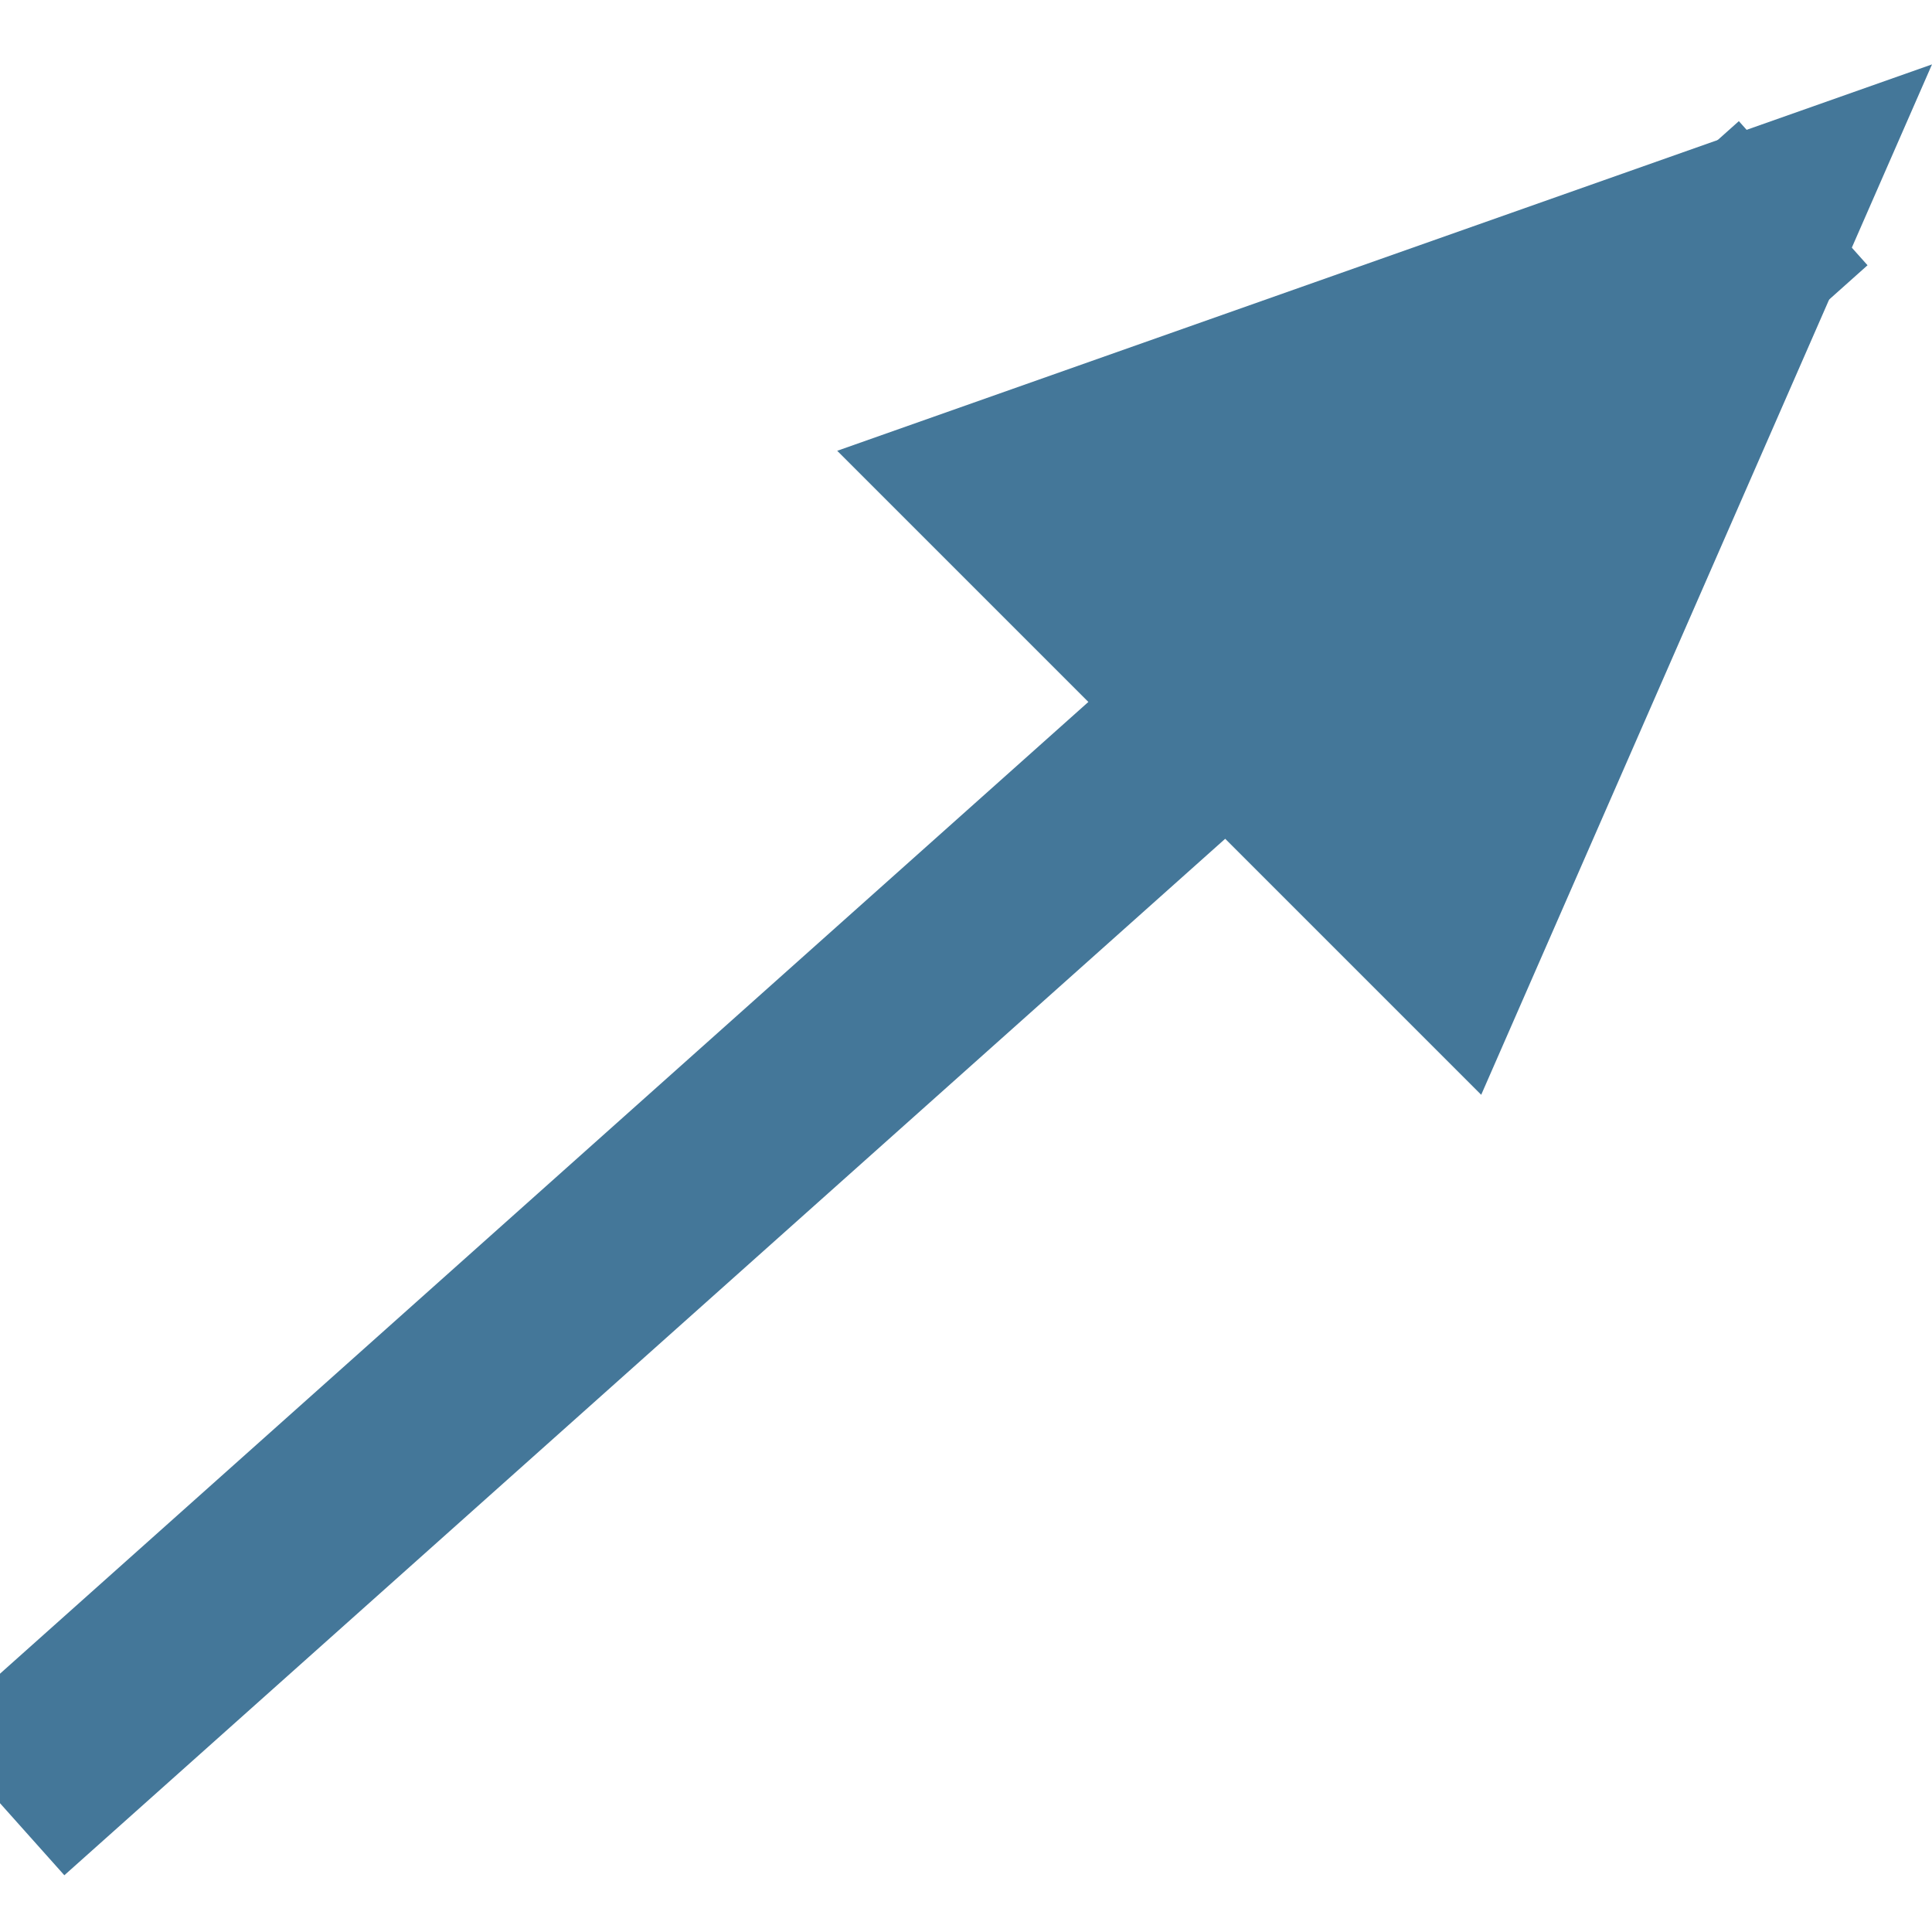
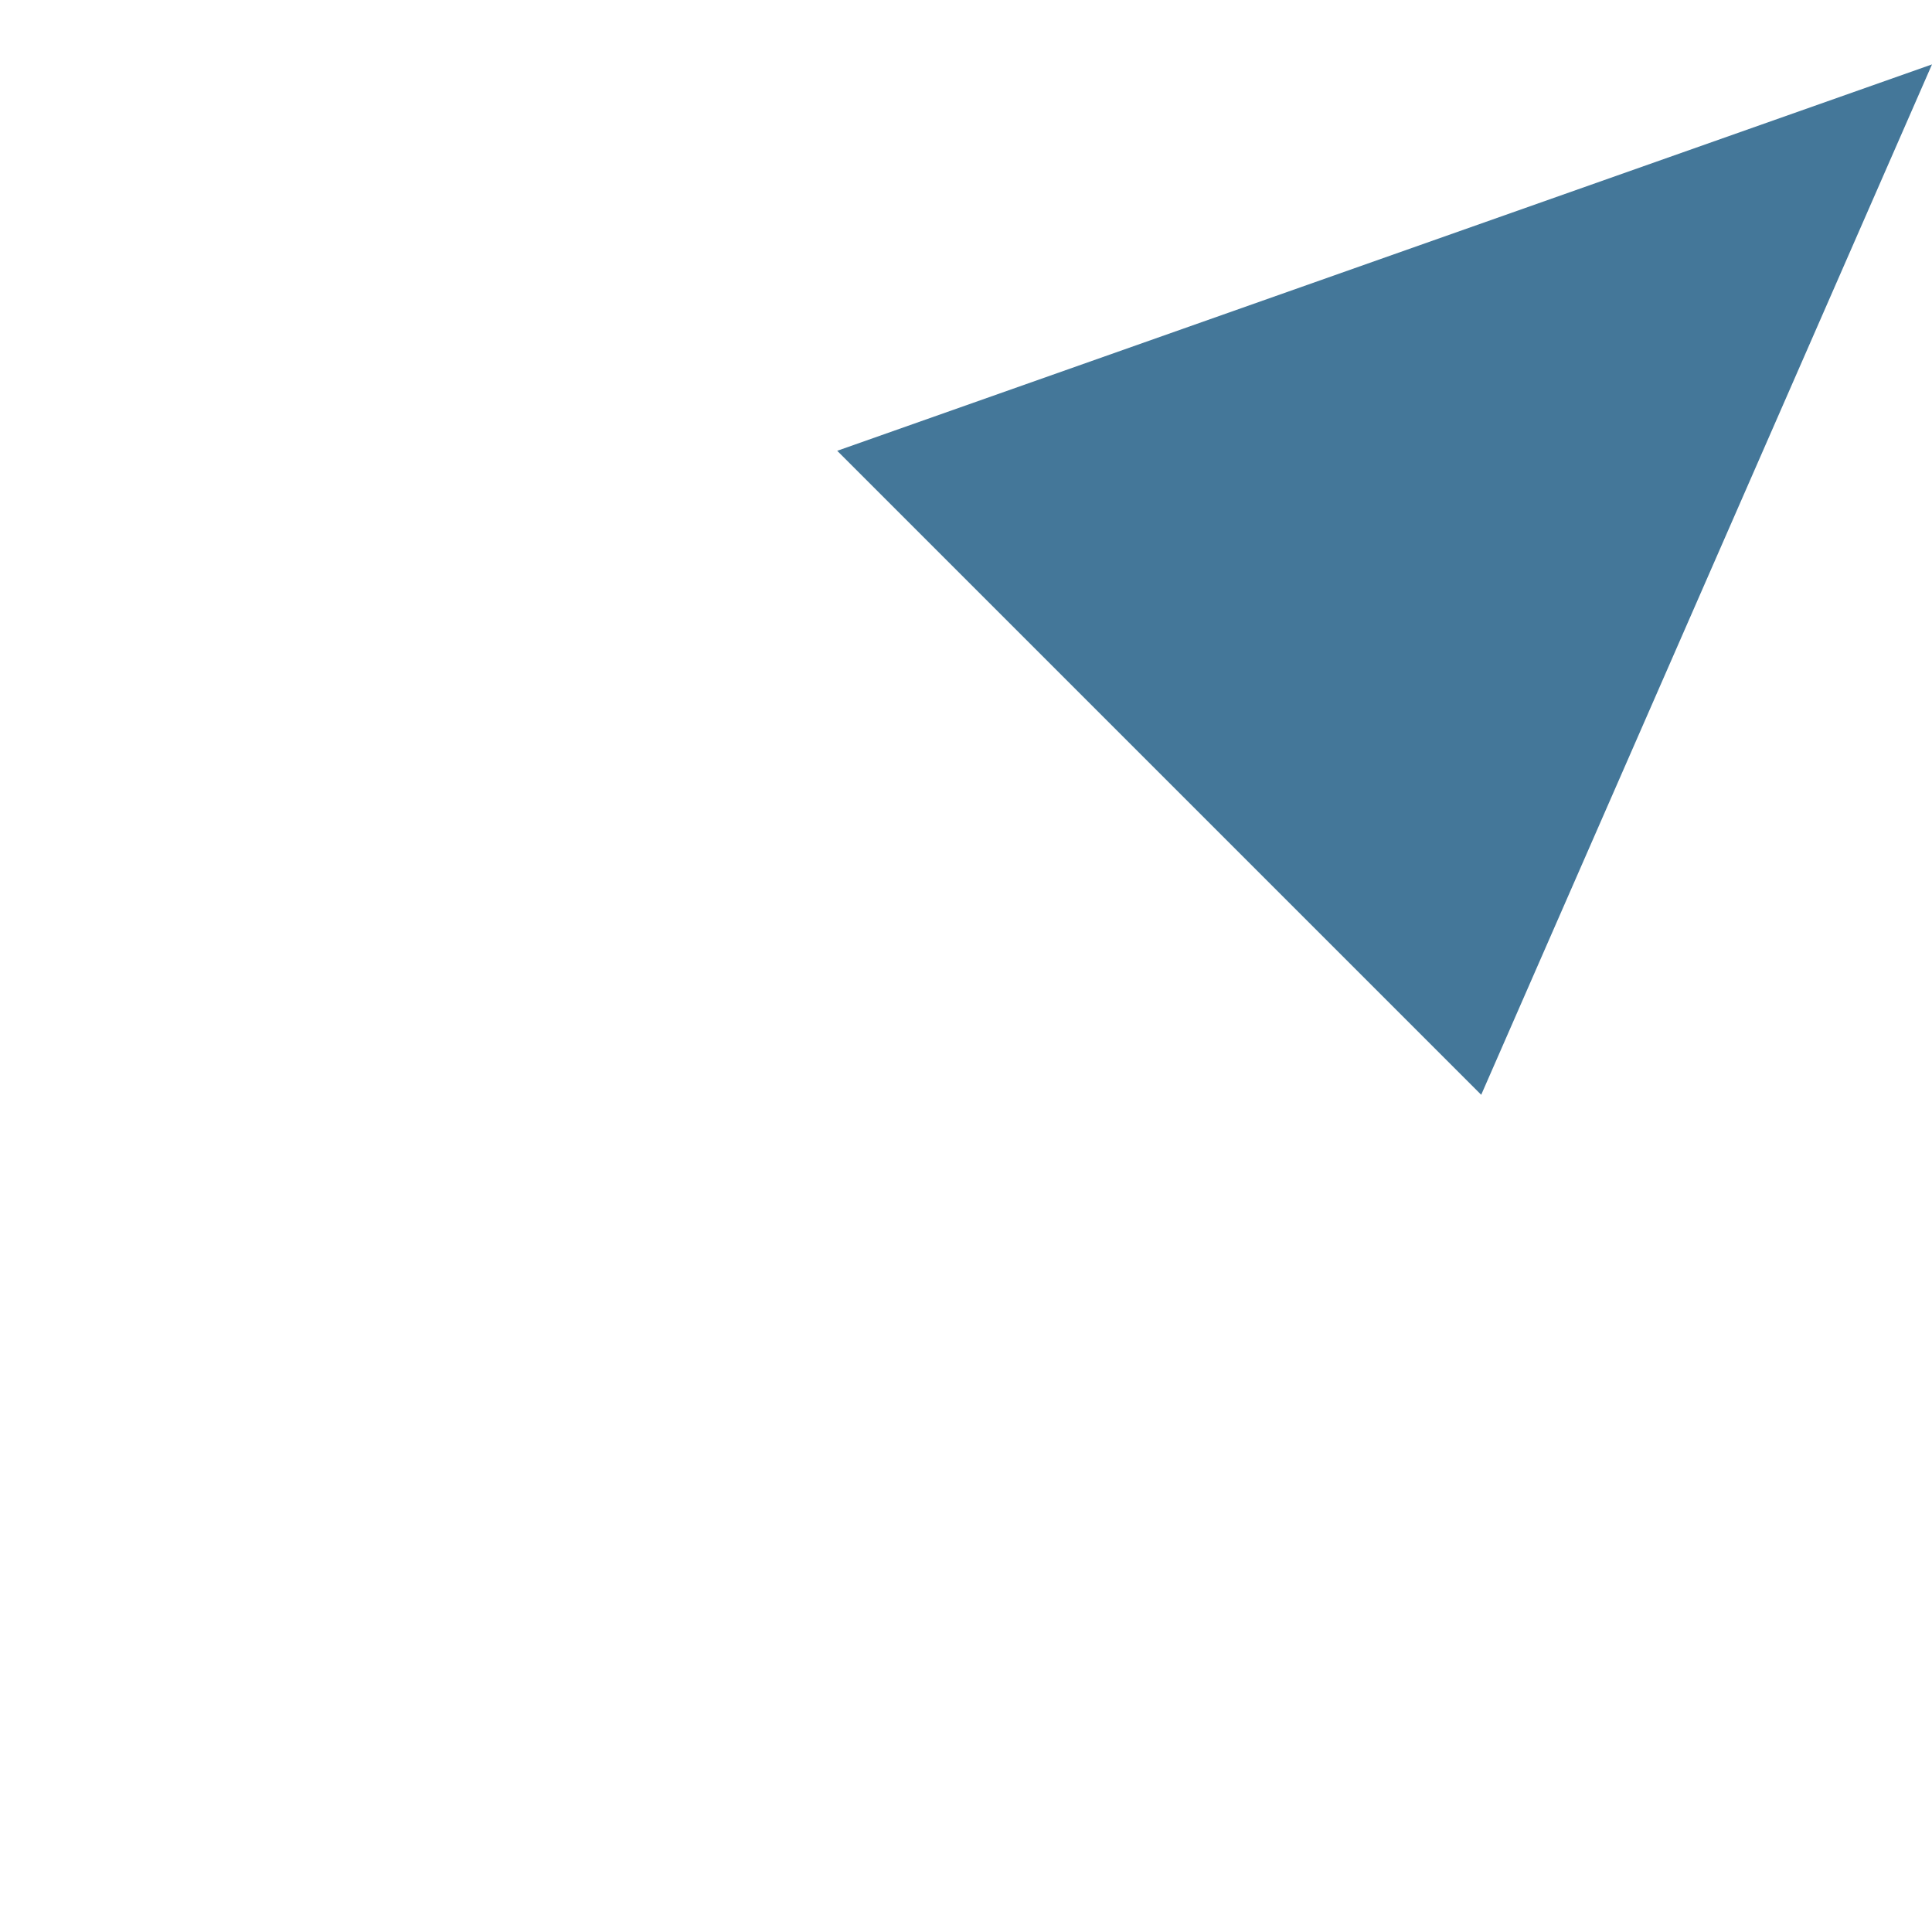
<svg xmlns="http://www.w3.org/2000/svg" viewBox="0 0 30 30">
-   <line class="ea-button" style="stroke:url(#easyAnnotatorBtnGradient) #447799;stroke-width:3;" y1="28" x2="28" y2="3" />
-   <polygon style="fill:url(#easyAnnotatorBtnGradient) #447799;" points="13,7 23,17 30,1" />
+   <line class="ea-button ea-arrow" style="stroke-width:3;" y1="28" x2="28" y2="3" />
+   <polygon class="ea-button ea-arrow-item" style="fill:url(#easyAnnotatorBtnGradient) #447799;" points="13,7 23,17 30,1" />
</svg>
